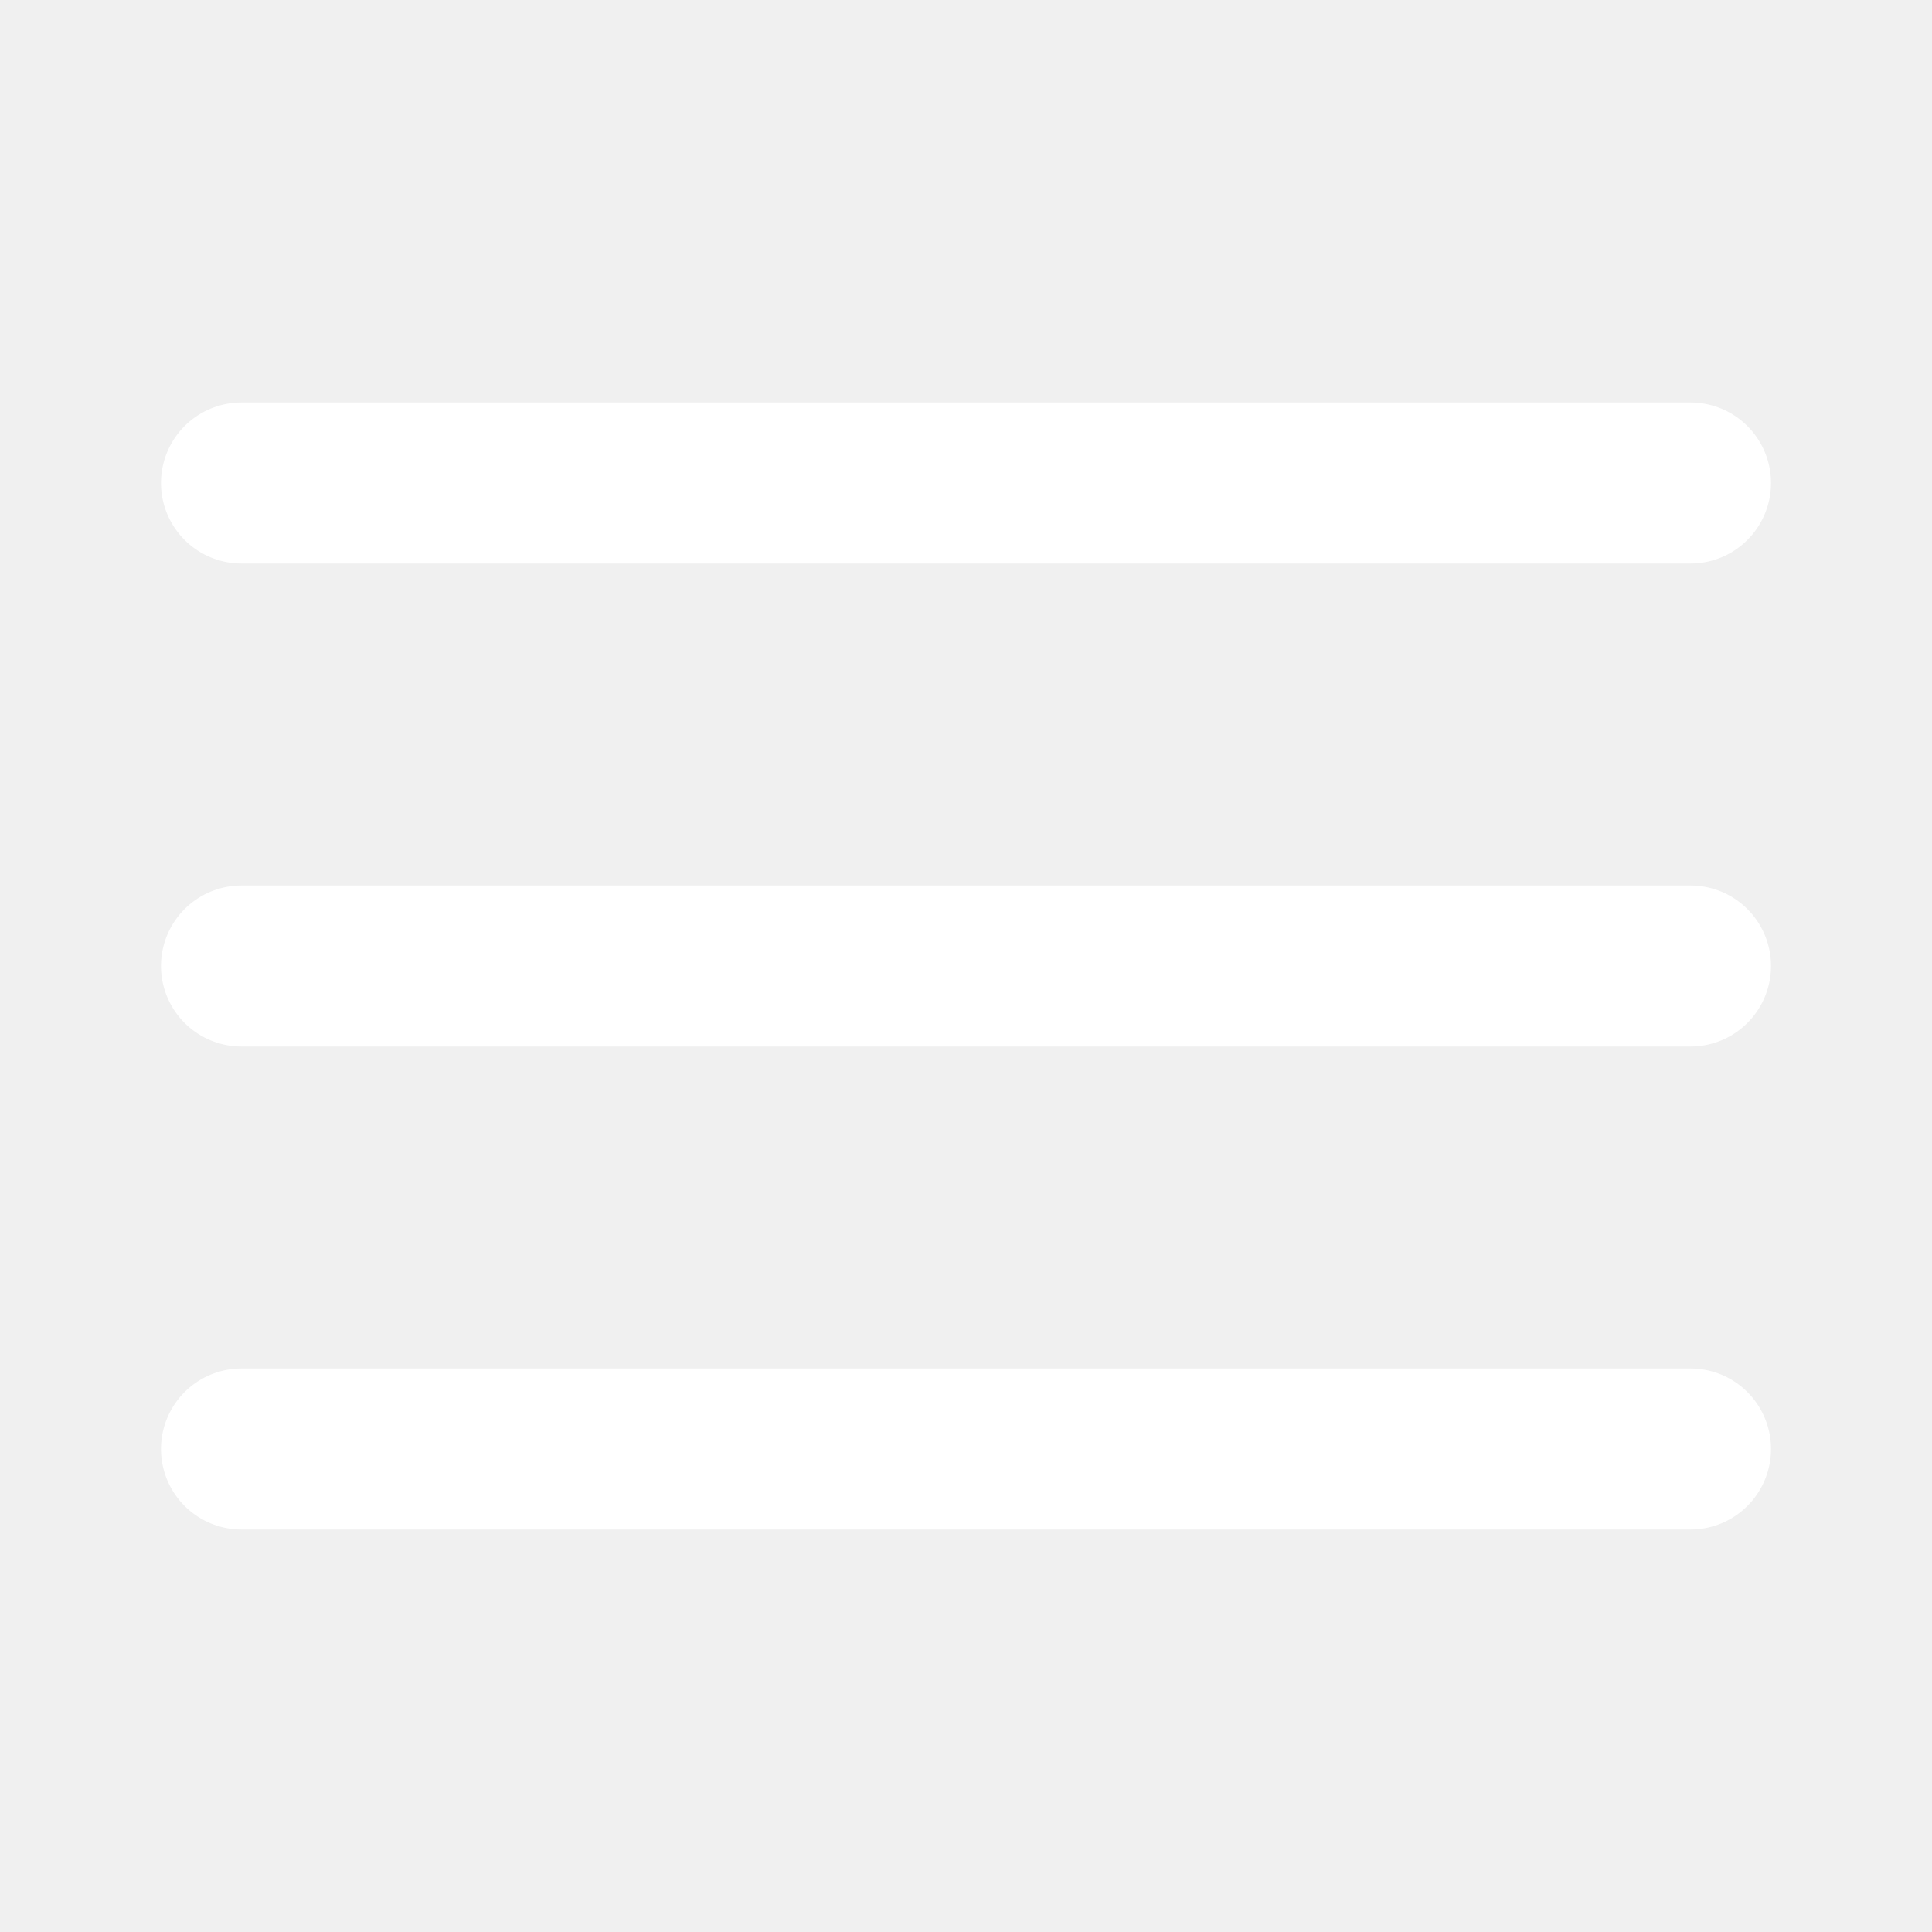
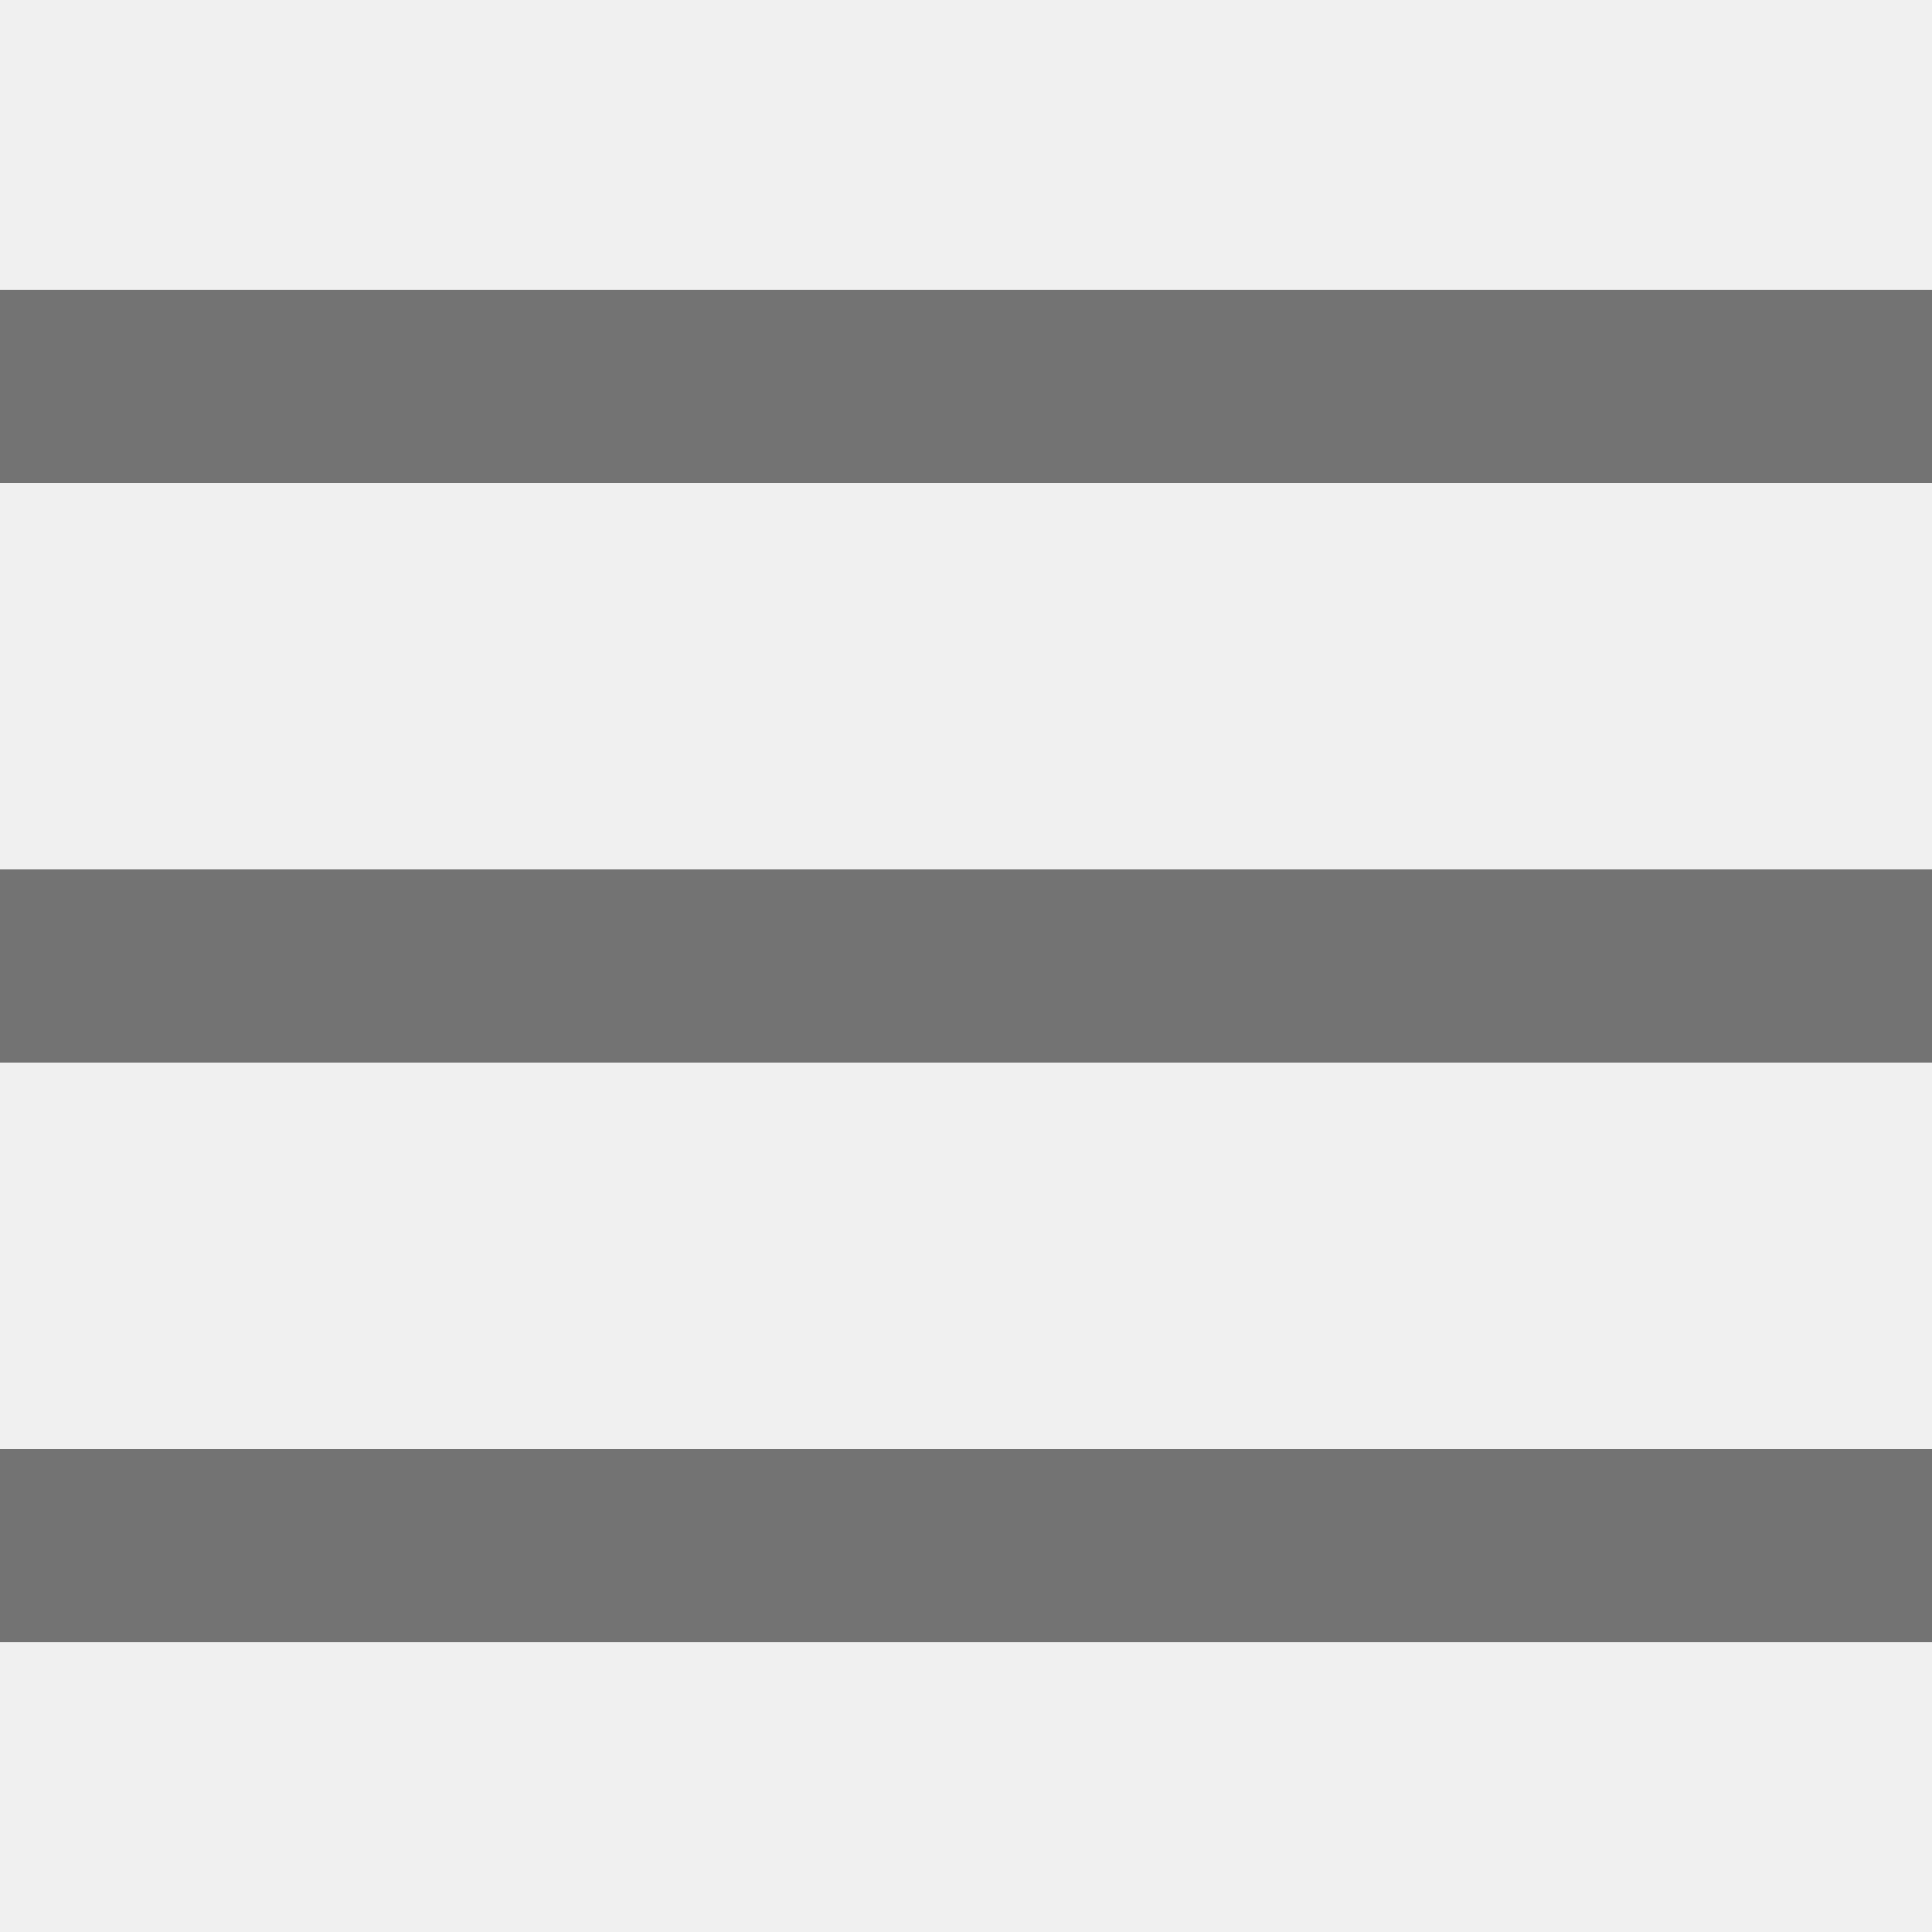
- <svg xmlns="http://www.w3.org/2000/svg" width="28" height="28" viewBox="0 0 24 24" fill="none" stroke="#FFF" stroke-width="2" stroke-linecap="round" stroke-linejoin="round" class="feather feather-menu">
-   <line x1="3" y1="12" x2="21" y2="12" />
-   <line x1="3" y1="6" x2="21" y2="6" />
-   <line x1="3" y1="18" x2="21" y2="18" />
+ <svg xmlns="http://www.w3.org/2000/svg" fill="#737373" viewBox="0 0 50 50" width="50px" height="50px">
+   <path d="M 0 7.5 L 0 12.5 L 50 12.5 L 50 7.5 Z M 0 22.5 L 0 27.5 L 50 27.5 L 50 22.5 Z M 0 37.5 L 0 42.5 L 50 42.5 L 50 37.5 Z" />
</svg>
